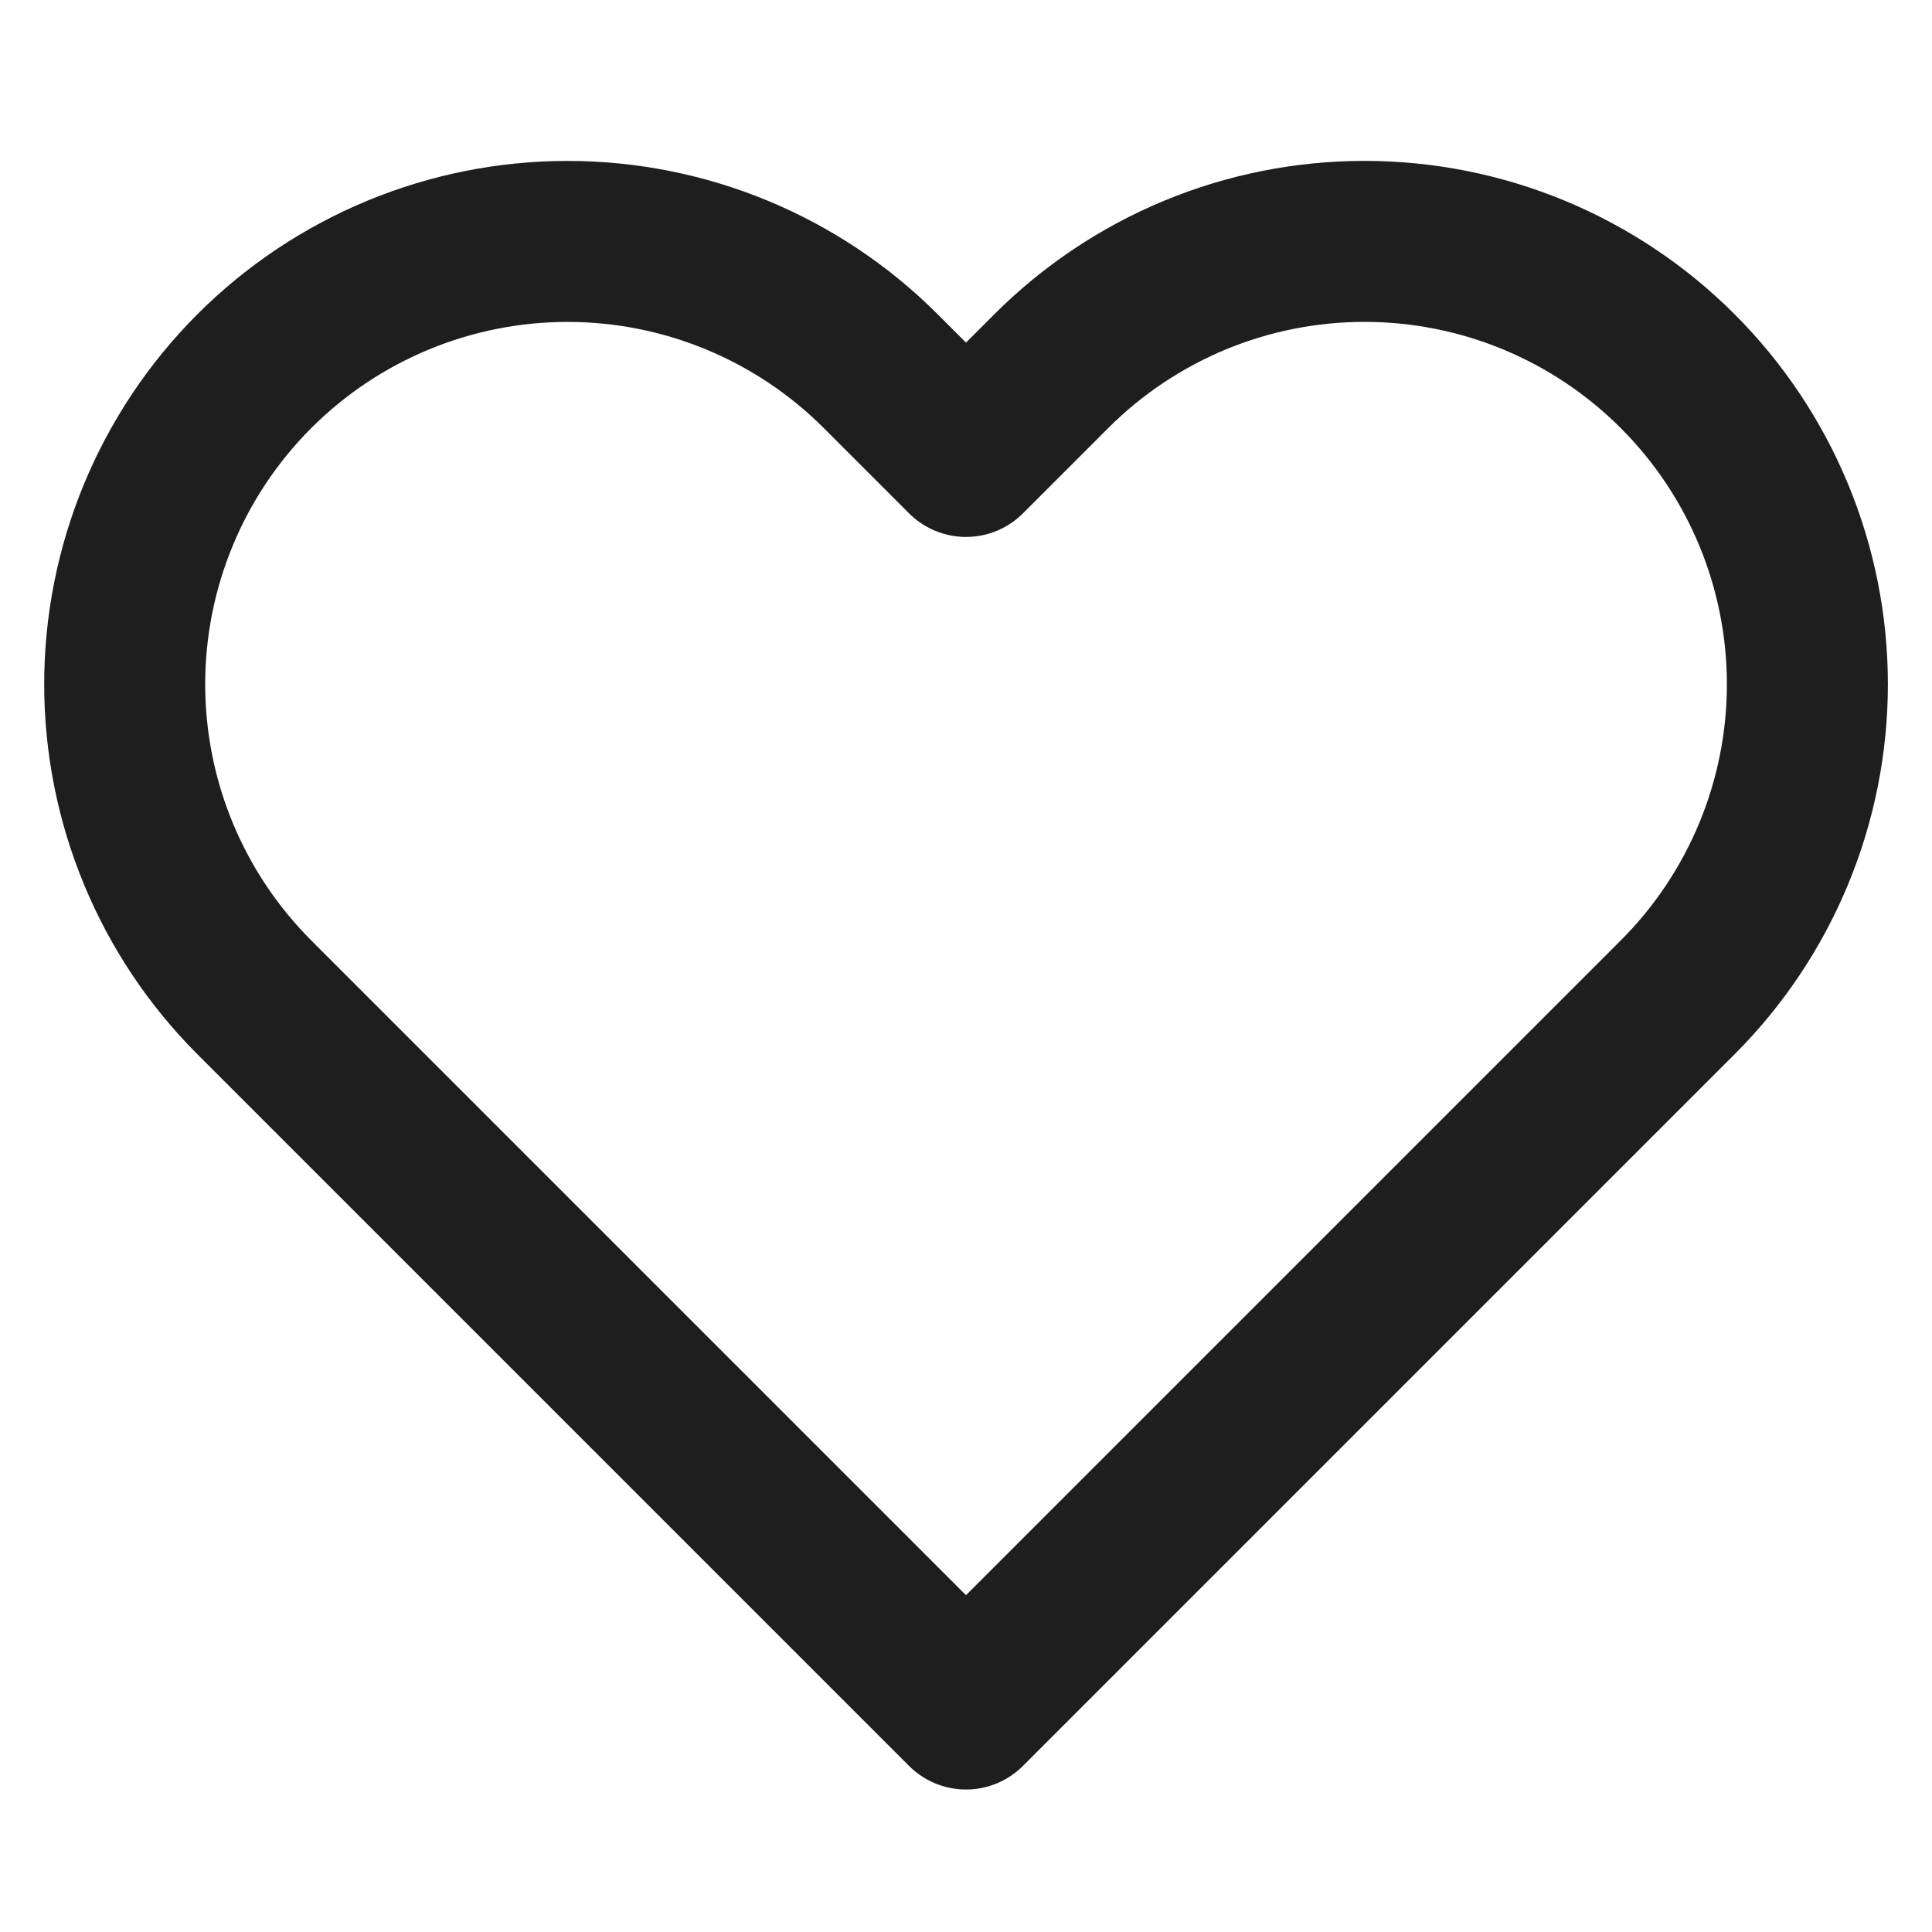
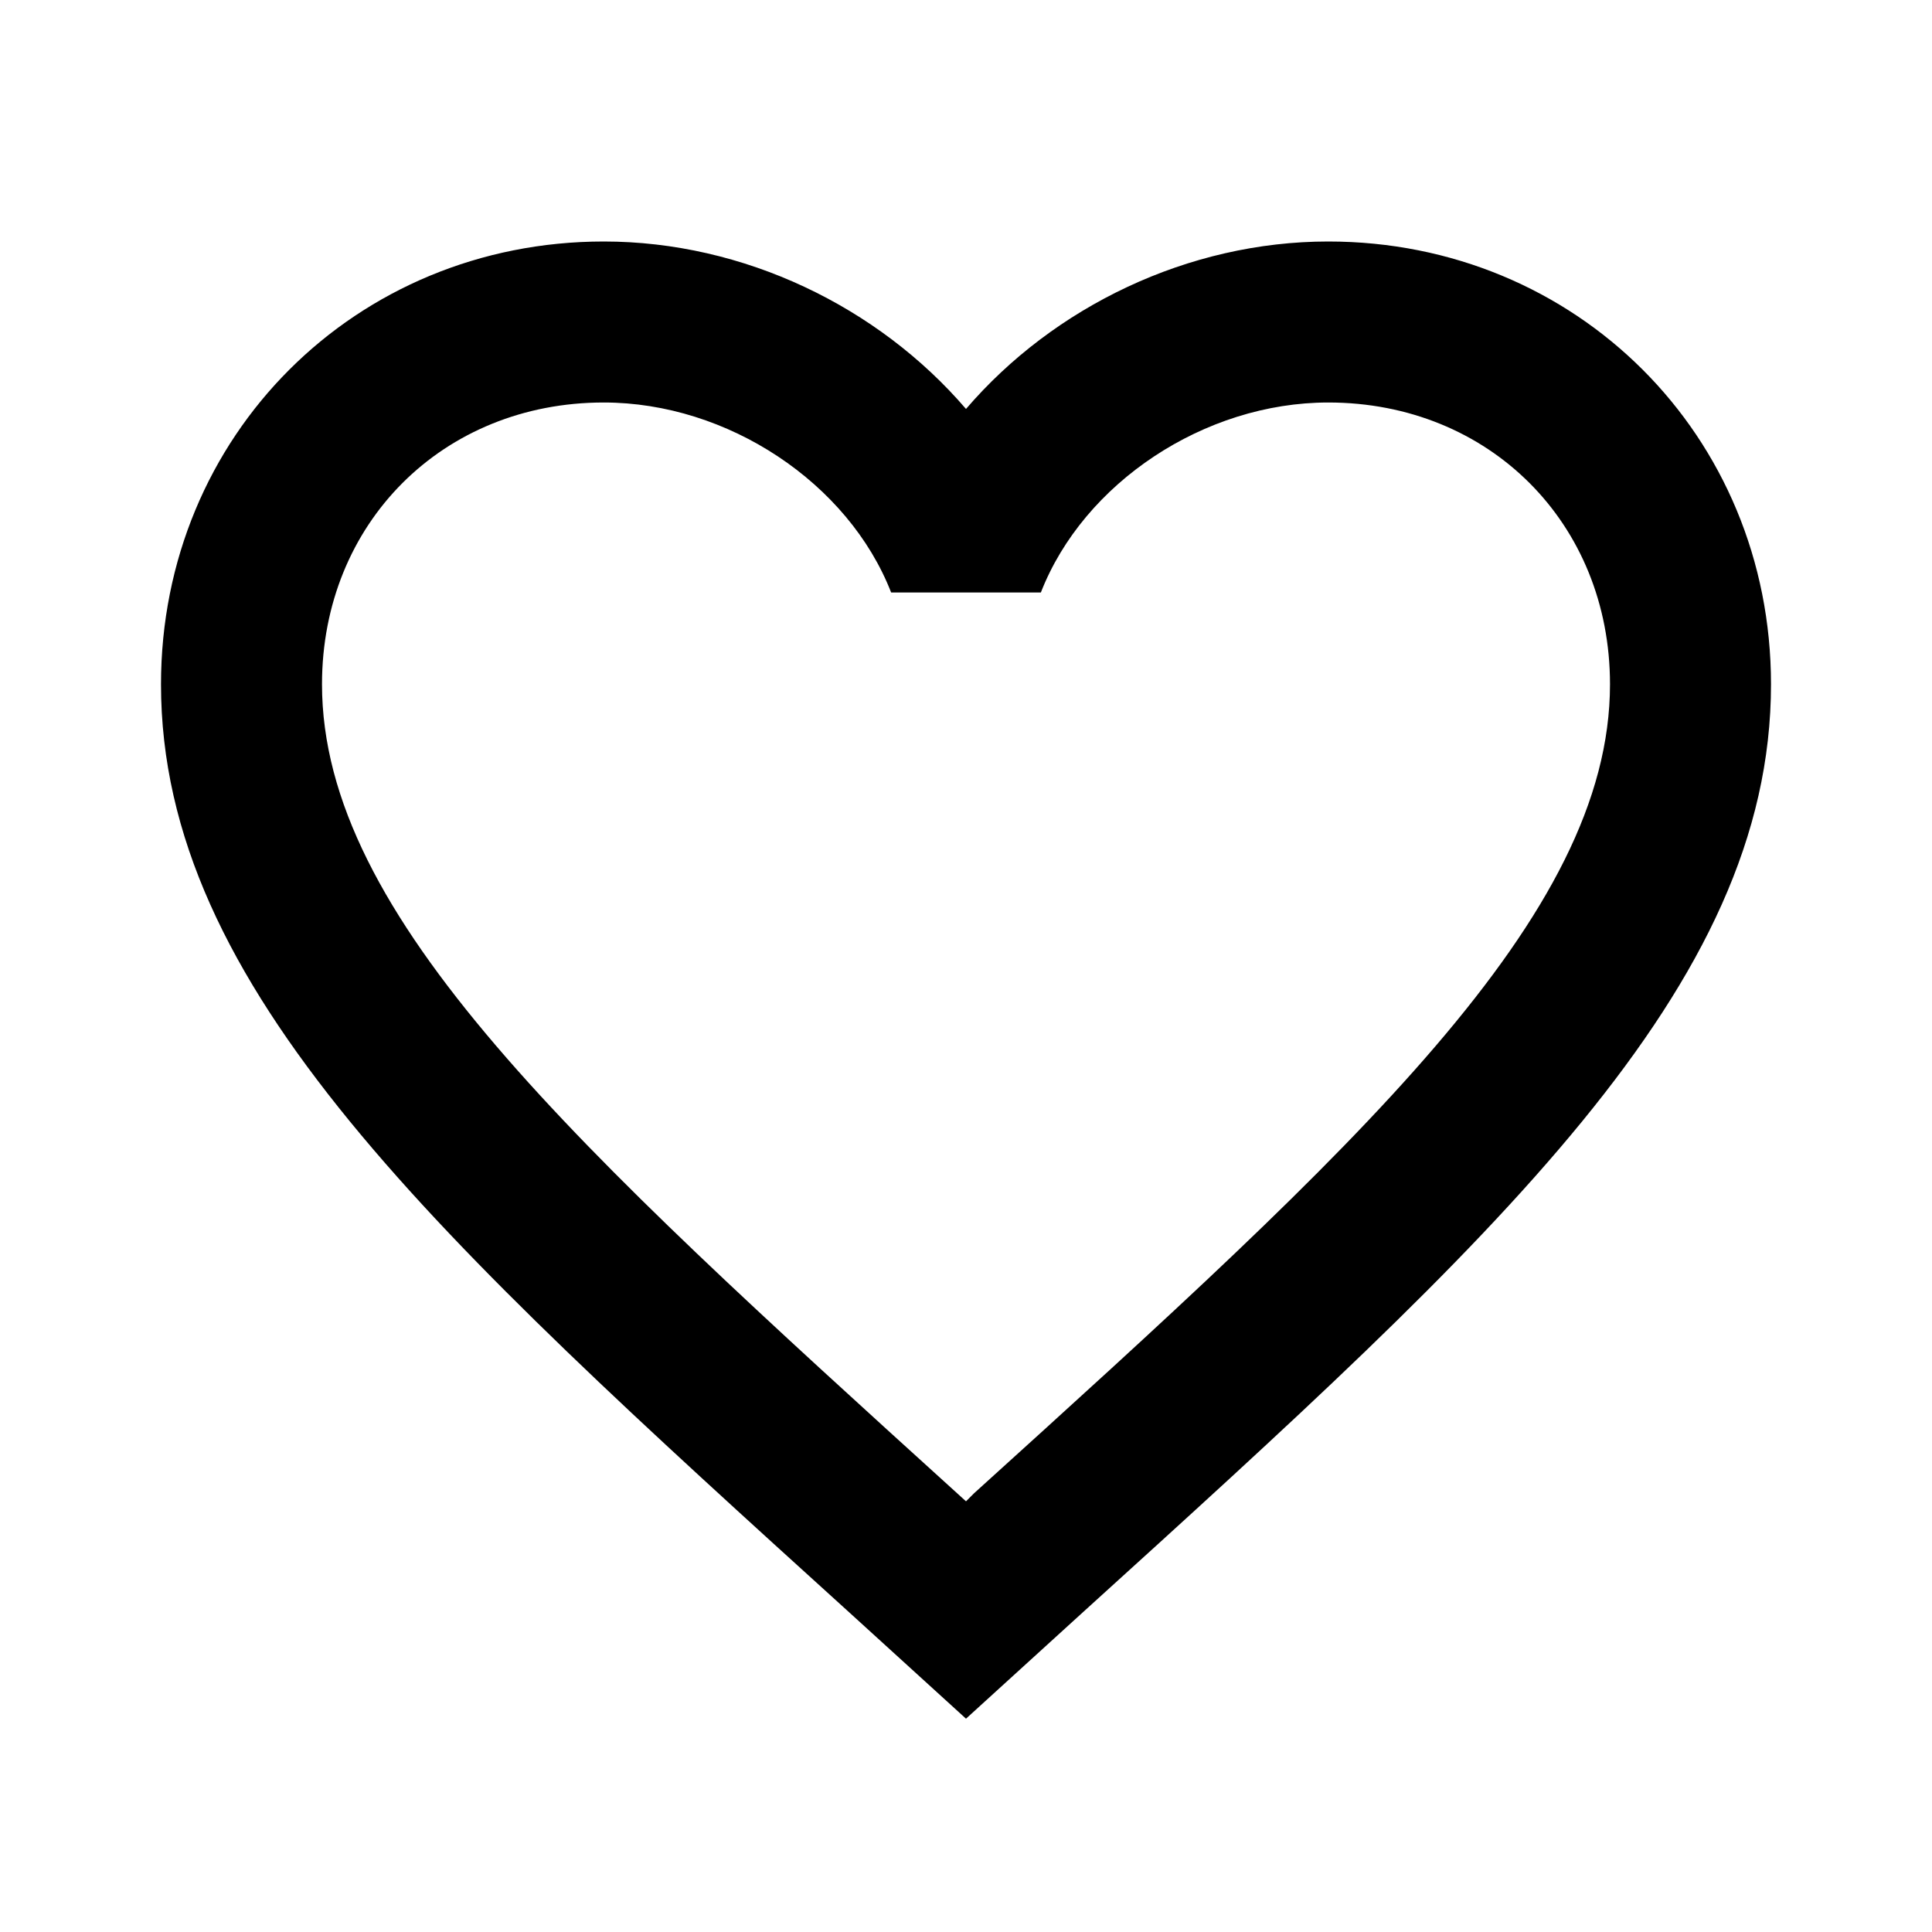
- <svg xmlns="http://www.w3.org/2000/svg" width="48" height="48" viewBox="0 0 48 48" fill="none">
-   <path d="M41.68 9.22C40.659 8.198 39.446 7.388 38.111 6.834C36.776 6.281 35.345 5.997 33.9 5.997C32.455 5.997 31.024 6.281 29.689 6.834C28.355 7.388 27.142 8.198 26.12 9.22L24 11.34L21.88 9.22C19.817 7.157 17.018 5.998 14.1 5.998C11.182 5.998 8.384 7.157 6.32 9.22C4.257 11.284 3.098 14.082 3.098 17C3.098 19.918 4.257 22.717 6.32 24.78L24 42.46L41.68 24.78C42.702 23.759 43.513 22.546 44.066 21.211C44.619 19.876 44.904 18.445 44.904 17C44.904 15.555 44.619 14.124 44.066 12.79C43.513 11.455 42.702 10.242 41.68 9.22Z" stroke="#1E1E1E" stroke-width="4" stroke-linecap="round" stroke-linejoin="round" />
+ <svg xmlns="http://www.w3.org/2000/svg" width="24" height="24" viewBox="0 0 24 24" fill="none">
+   <path d="M12.1 18.55L12 18.65L11.89 18.55C7.14 14.24 4 11.39 4 8.5C4 6.5 5.5 5 7.5 5C9.04 5 10.54 6 11.07 7.36H12.93C13.46 6 14.96 5 16.5 5C18.5 5 20 6.5 20 8.5C20 11.39 16.86 14.24 12.1 18.55ZM16.5 3C14.76 3 13.09 3.81 12 5.08C10.91 3.81 9.24 3 7.5 3C4.42 3 2 5.41 2 8.5C2 12.27 5.4 15.36 10.55 20.03L12 21.35L13.45 20.03C18.6 15.36 22 12.27 22 8.5C22 5.41 19.58 3 16.5 3Z" fill="black" />
</svg>
